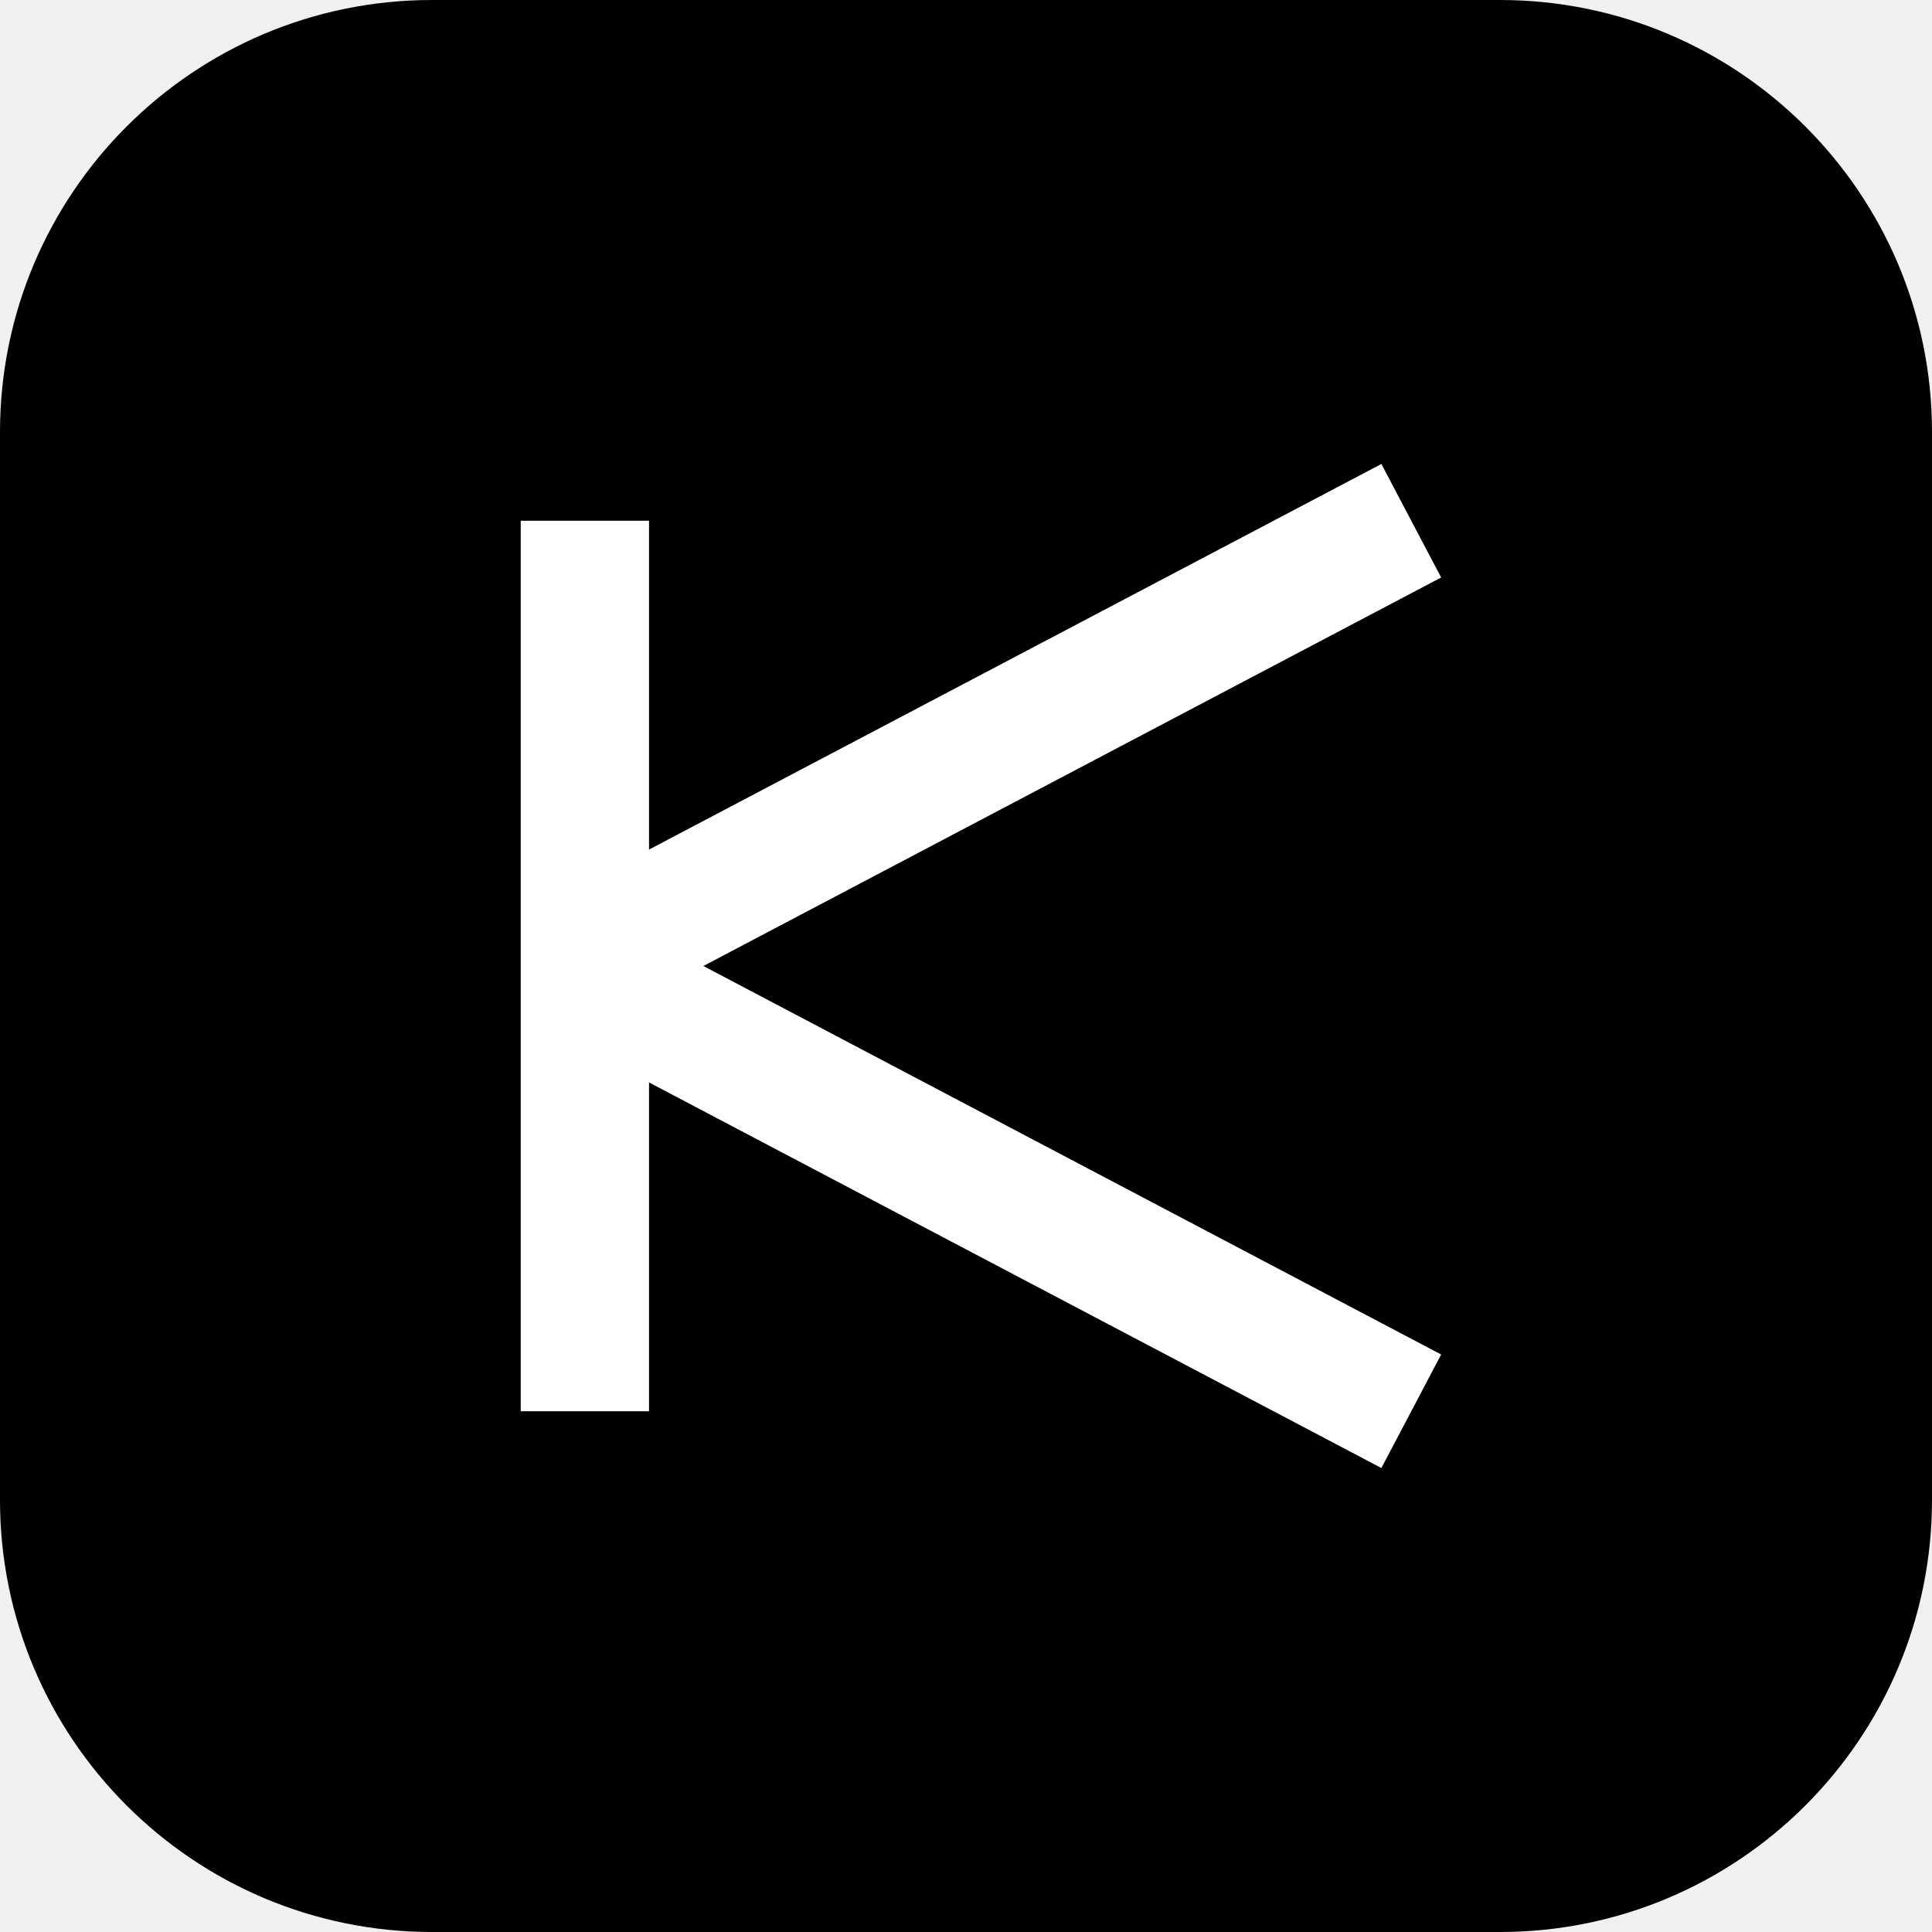
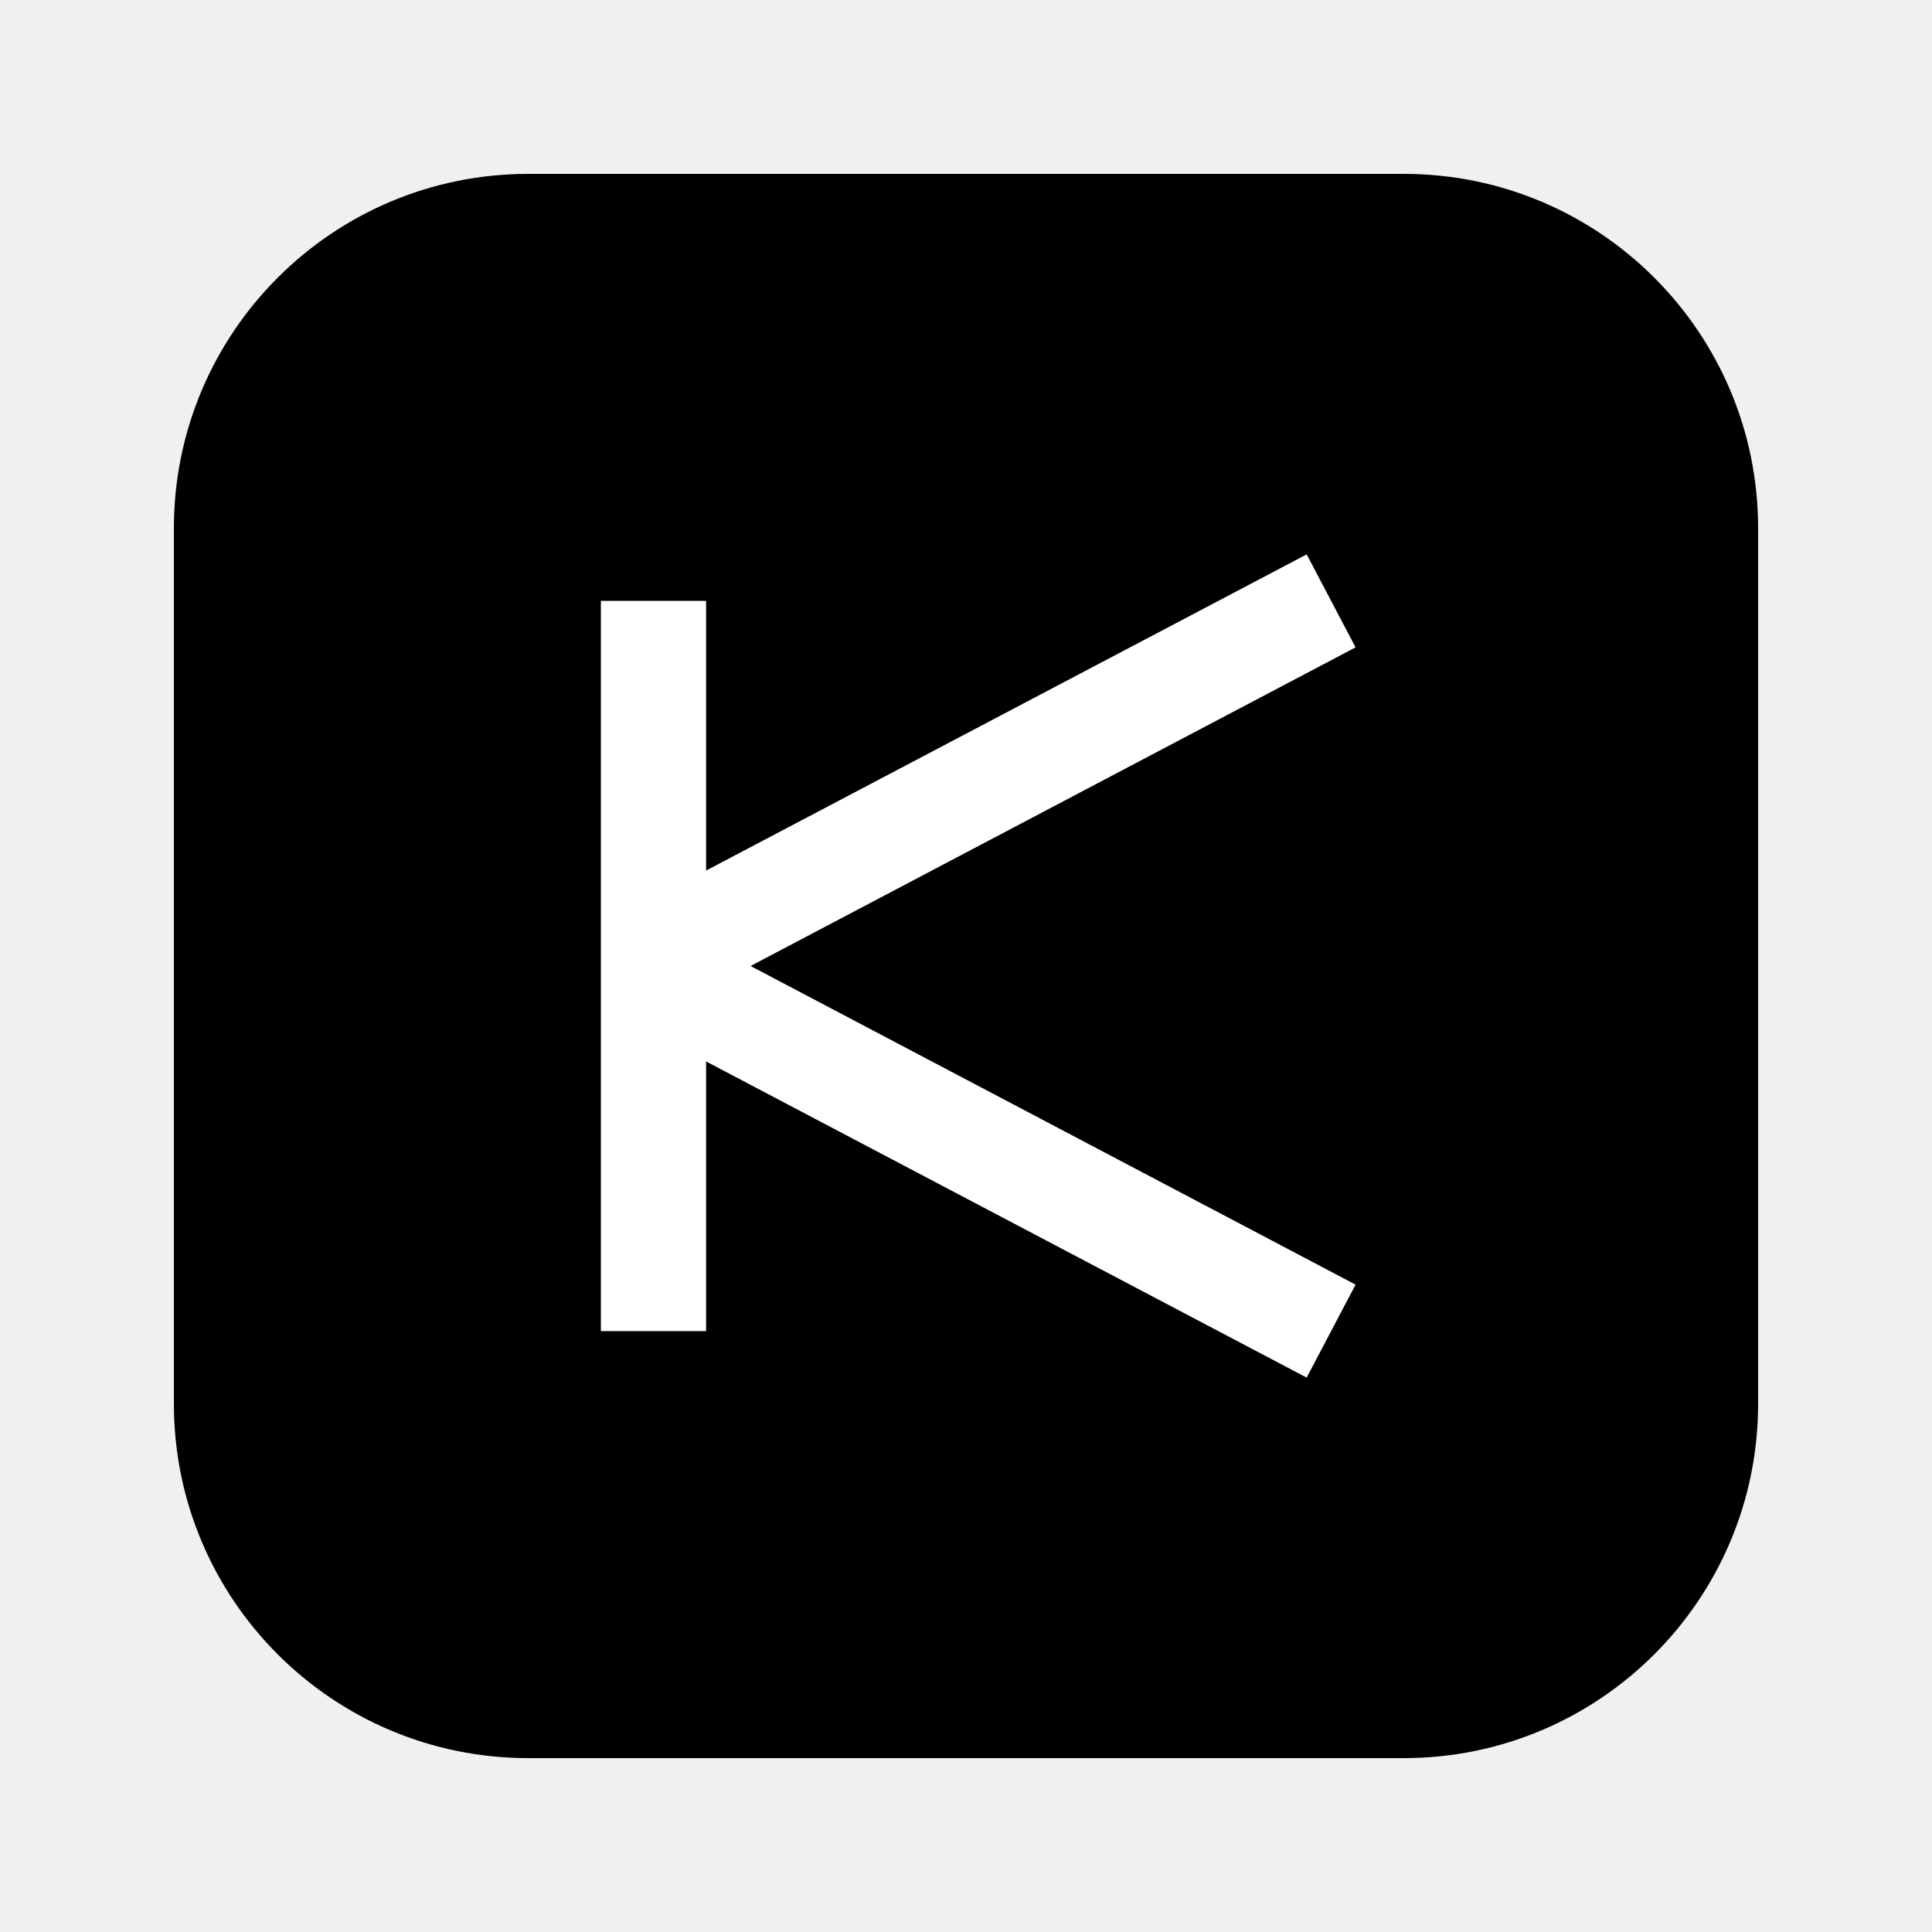
<svg xmlns="http://www.w3.org/2000/svg" viewBox="0 0 128 128" role="img" aria-label="Kuro">
-   <rect width="128" height="128" rx="28.63" ry="28.63" fill="#000" />
+   <rect x="11.52" y="11.52" width="104.96" height="104.96" rx="23.48" ry="23.48" fill="#000" />
  <g fill="#fff">
-     <rect x="34.50" y="34.50" width="8.50" height="59.00" />
-     <polygon points="39.46,67.76 95.48,38.26 91.52,30.74 35.49,60.24" />
-     <polygon points="35.49,67.76 91.52,97.26 95.48,89.74 39.46,60.24" />
+     <rect x="39.81" y="39.81" width="6.97" height="48.38" />
+     <polygon points="43.88,67.08 89.81,42.89 86.57,36.73 40.62,60.92" />
+     <polygon points="40.62,67.08 86.57,91.27 89.81,85.11 43.88,60.92" />
  </g>
</svg>
